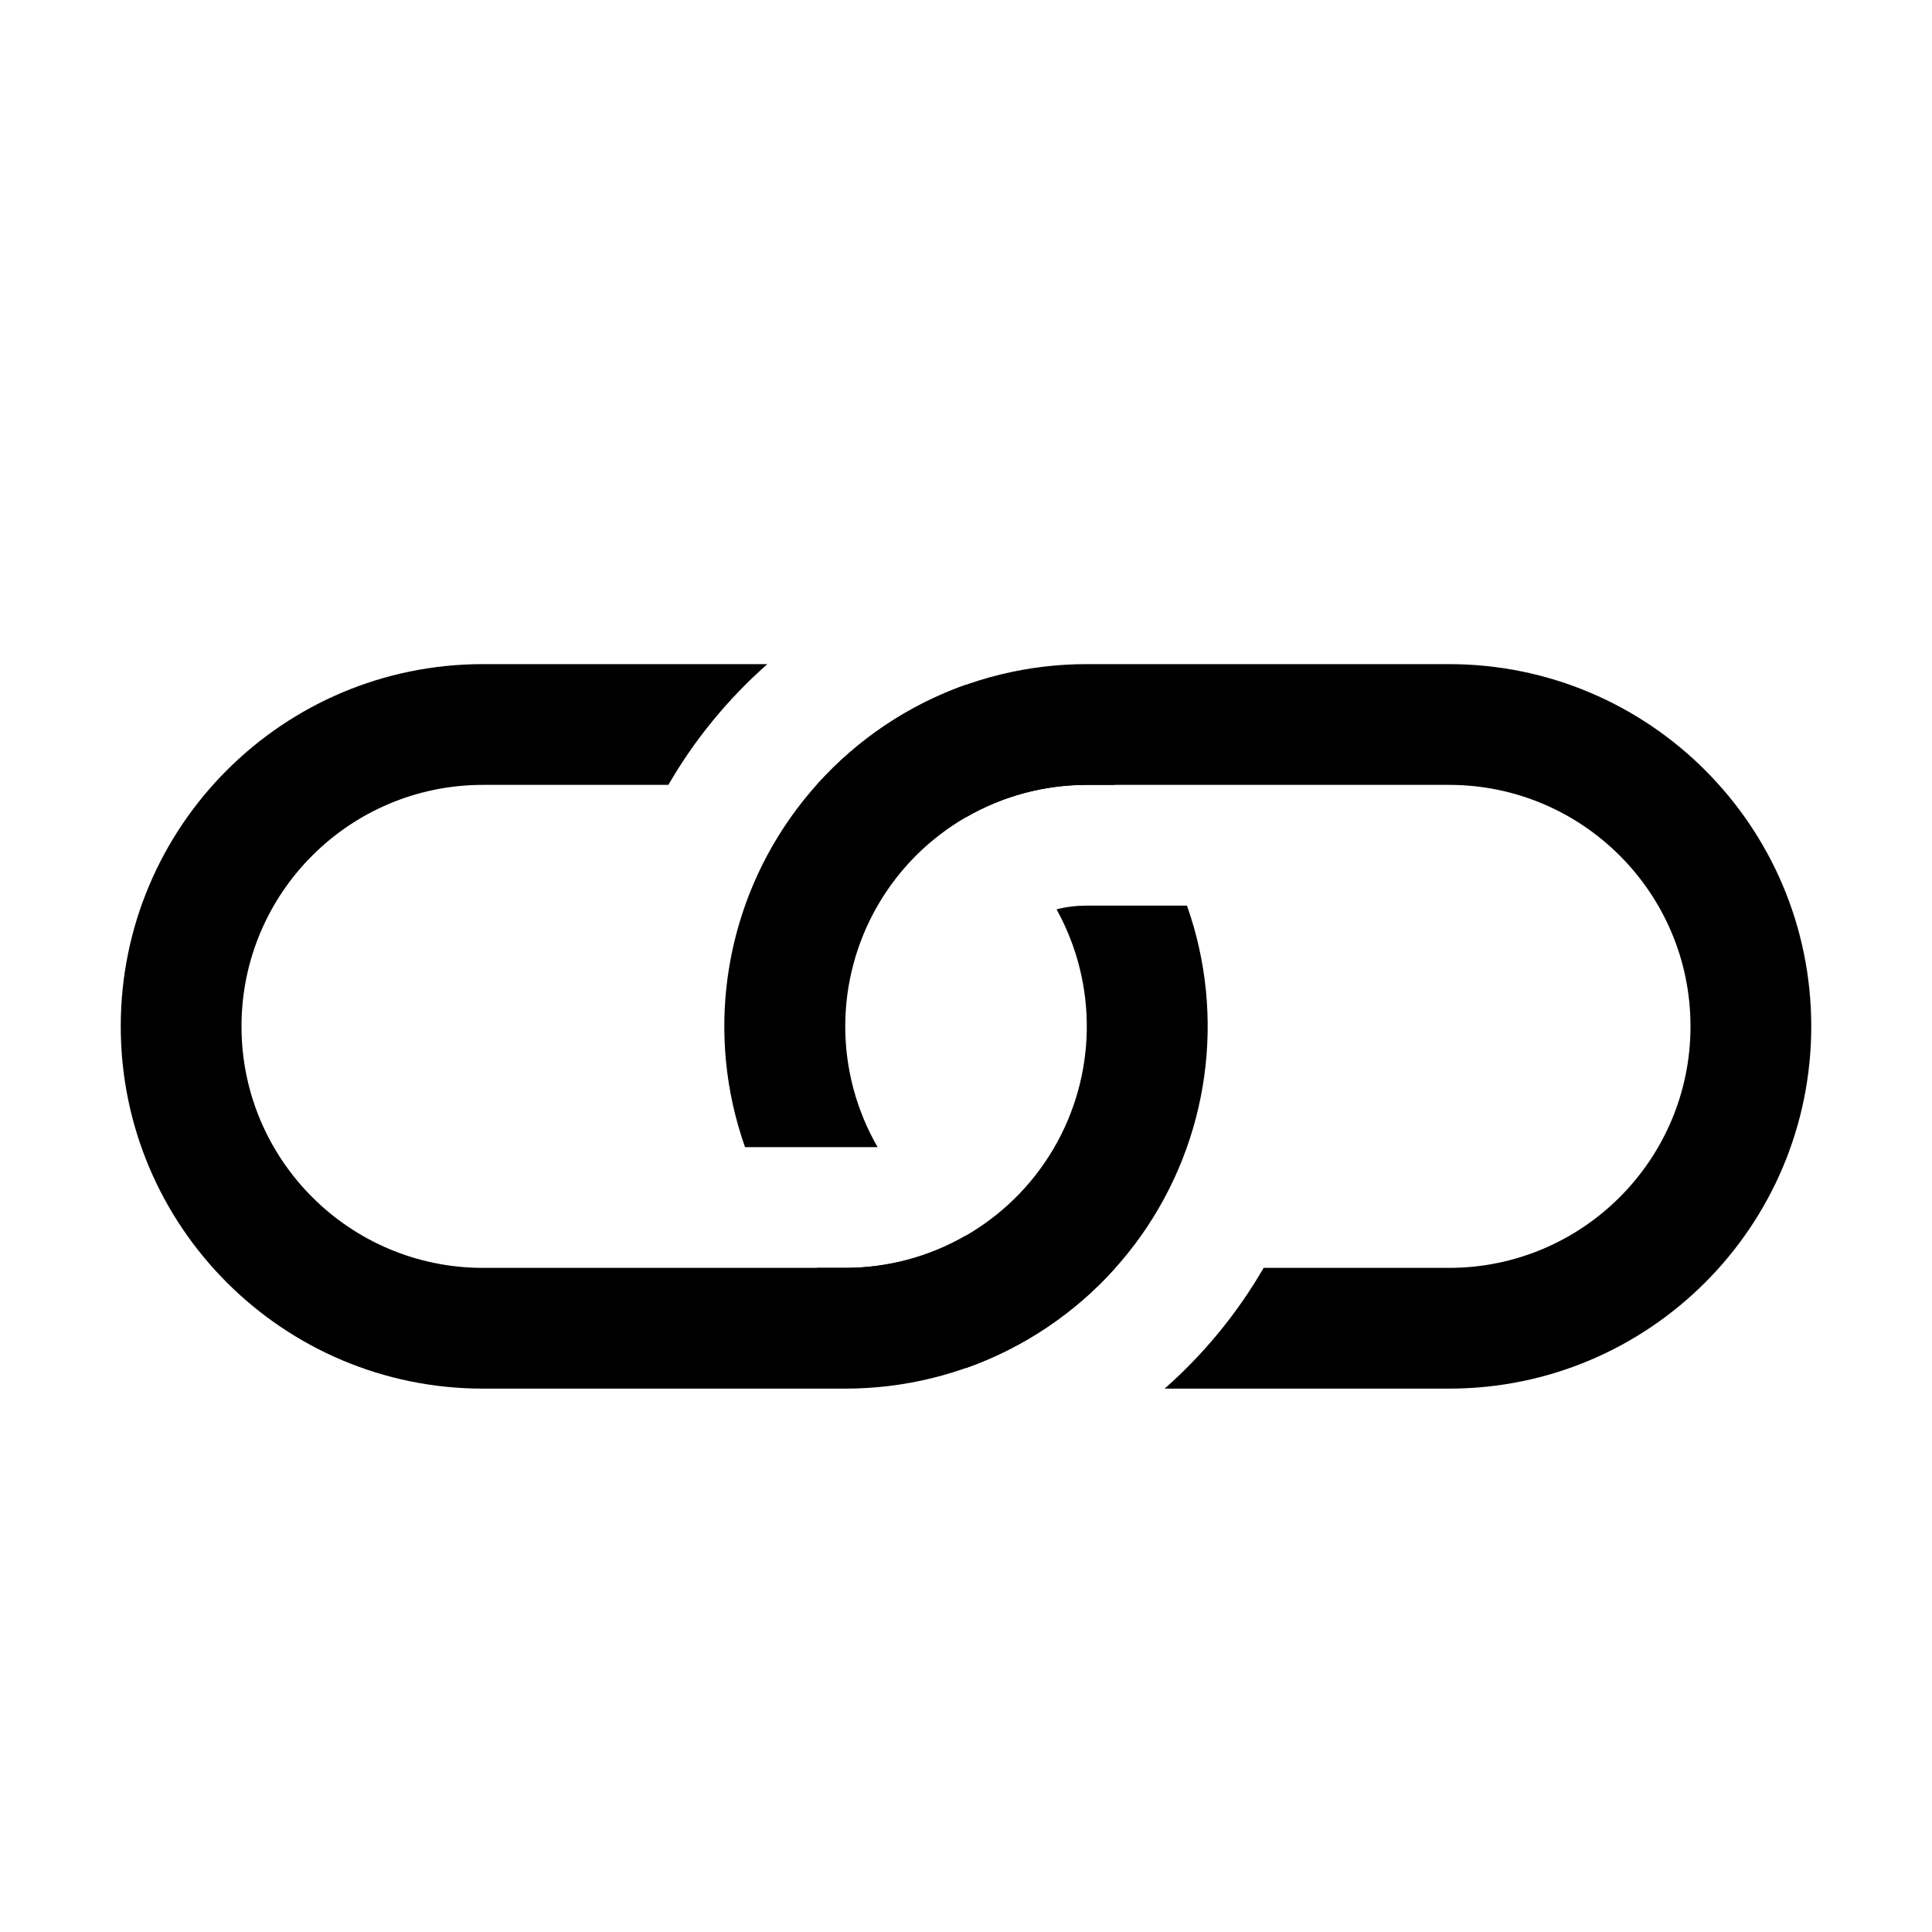
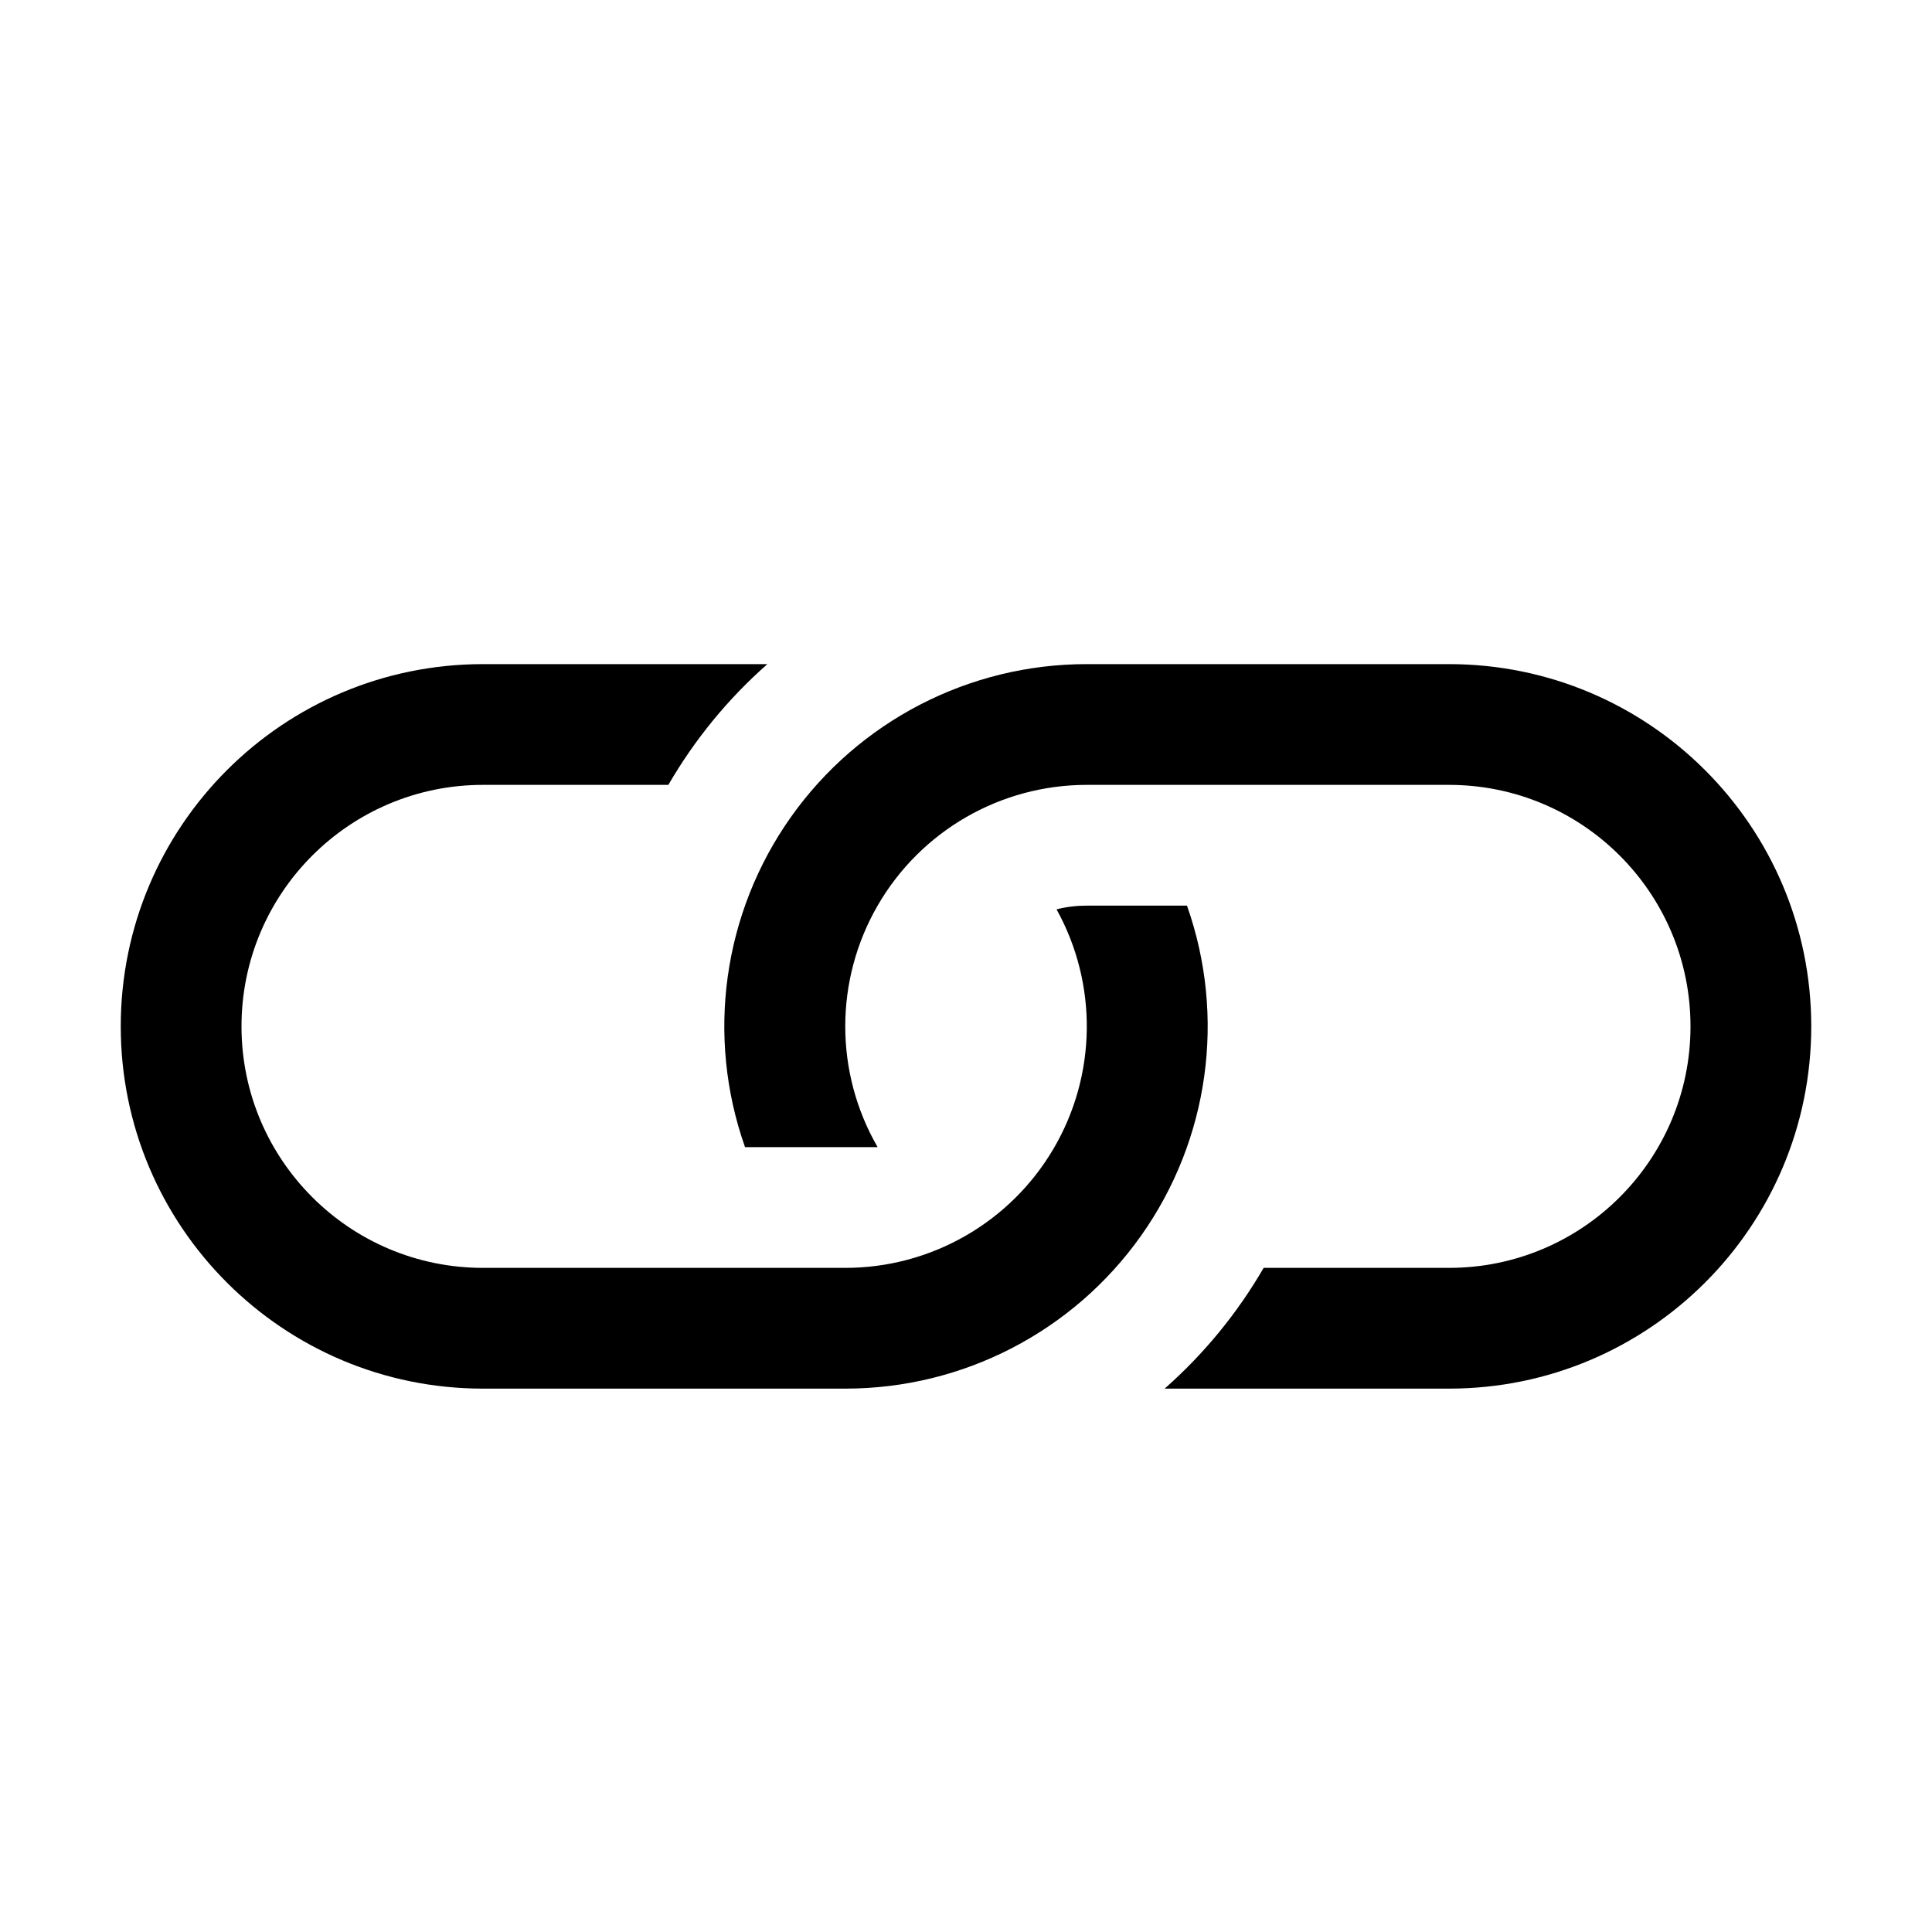
- <svg xmlns="http://www.w3.org/2000/svg" class="bi bi-link" width="1em" height="1em" viewBox="0 0 16 16" fill="currentColor">
+ <svg xmlns="http://www.w3.org/2000/svg" width="16" height="16" fill="currentColor" class="bi bi-link" viewBox="0 0 16 16">
  <path d="M6.354 5.5H4a3 3 0 0 0 0 6h3a3 3 0 0 0 2.83-4H9c-.086 0-.17.01-.25.031A2 2 0 0 1 7 10.5H4a2 2 0 1 1 0-4h1.535c.218-.376.495-.714.82-1z" />
-   <path d="M6.764 6.5H7c.364 0 .706.097 1 .268A1.99 1.99 0 0 1 9 6.5h.236A3.004 3.004 0 0 0 8 5.67a3 3 0 0 0-1.236.83z" />
  <path d="M9 5.5a3 3 0 0 0-2.83 4h1.098A2 2 0 0 1 9 6.5h3a2 2 0 1 1 0 4h-1.535a4.02 4.02 0 0 1-.82 1H12a3 3 0 1 0 0-6H9z" />
-   <path d="M8 11.33a3.01 3.01 0 0 0 1.236-.83H9a1.99 1.99 0 0 1-1-.268 1.99 1.99 0 0 1-1 .268h-.236c.332.371.756.66 1.236.83z" />
</svg>
